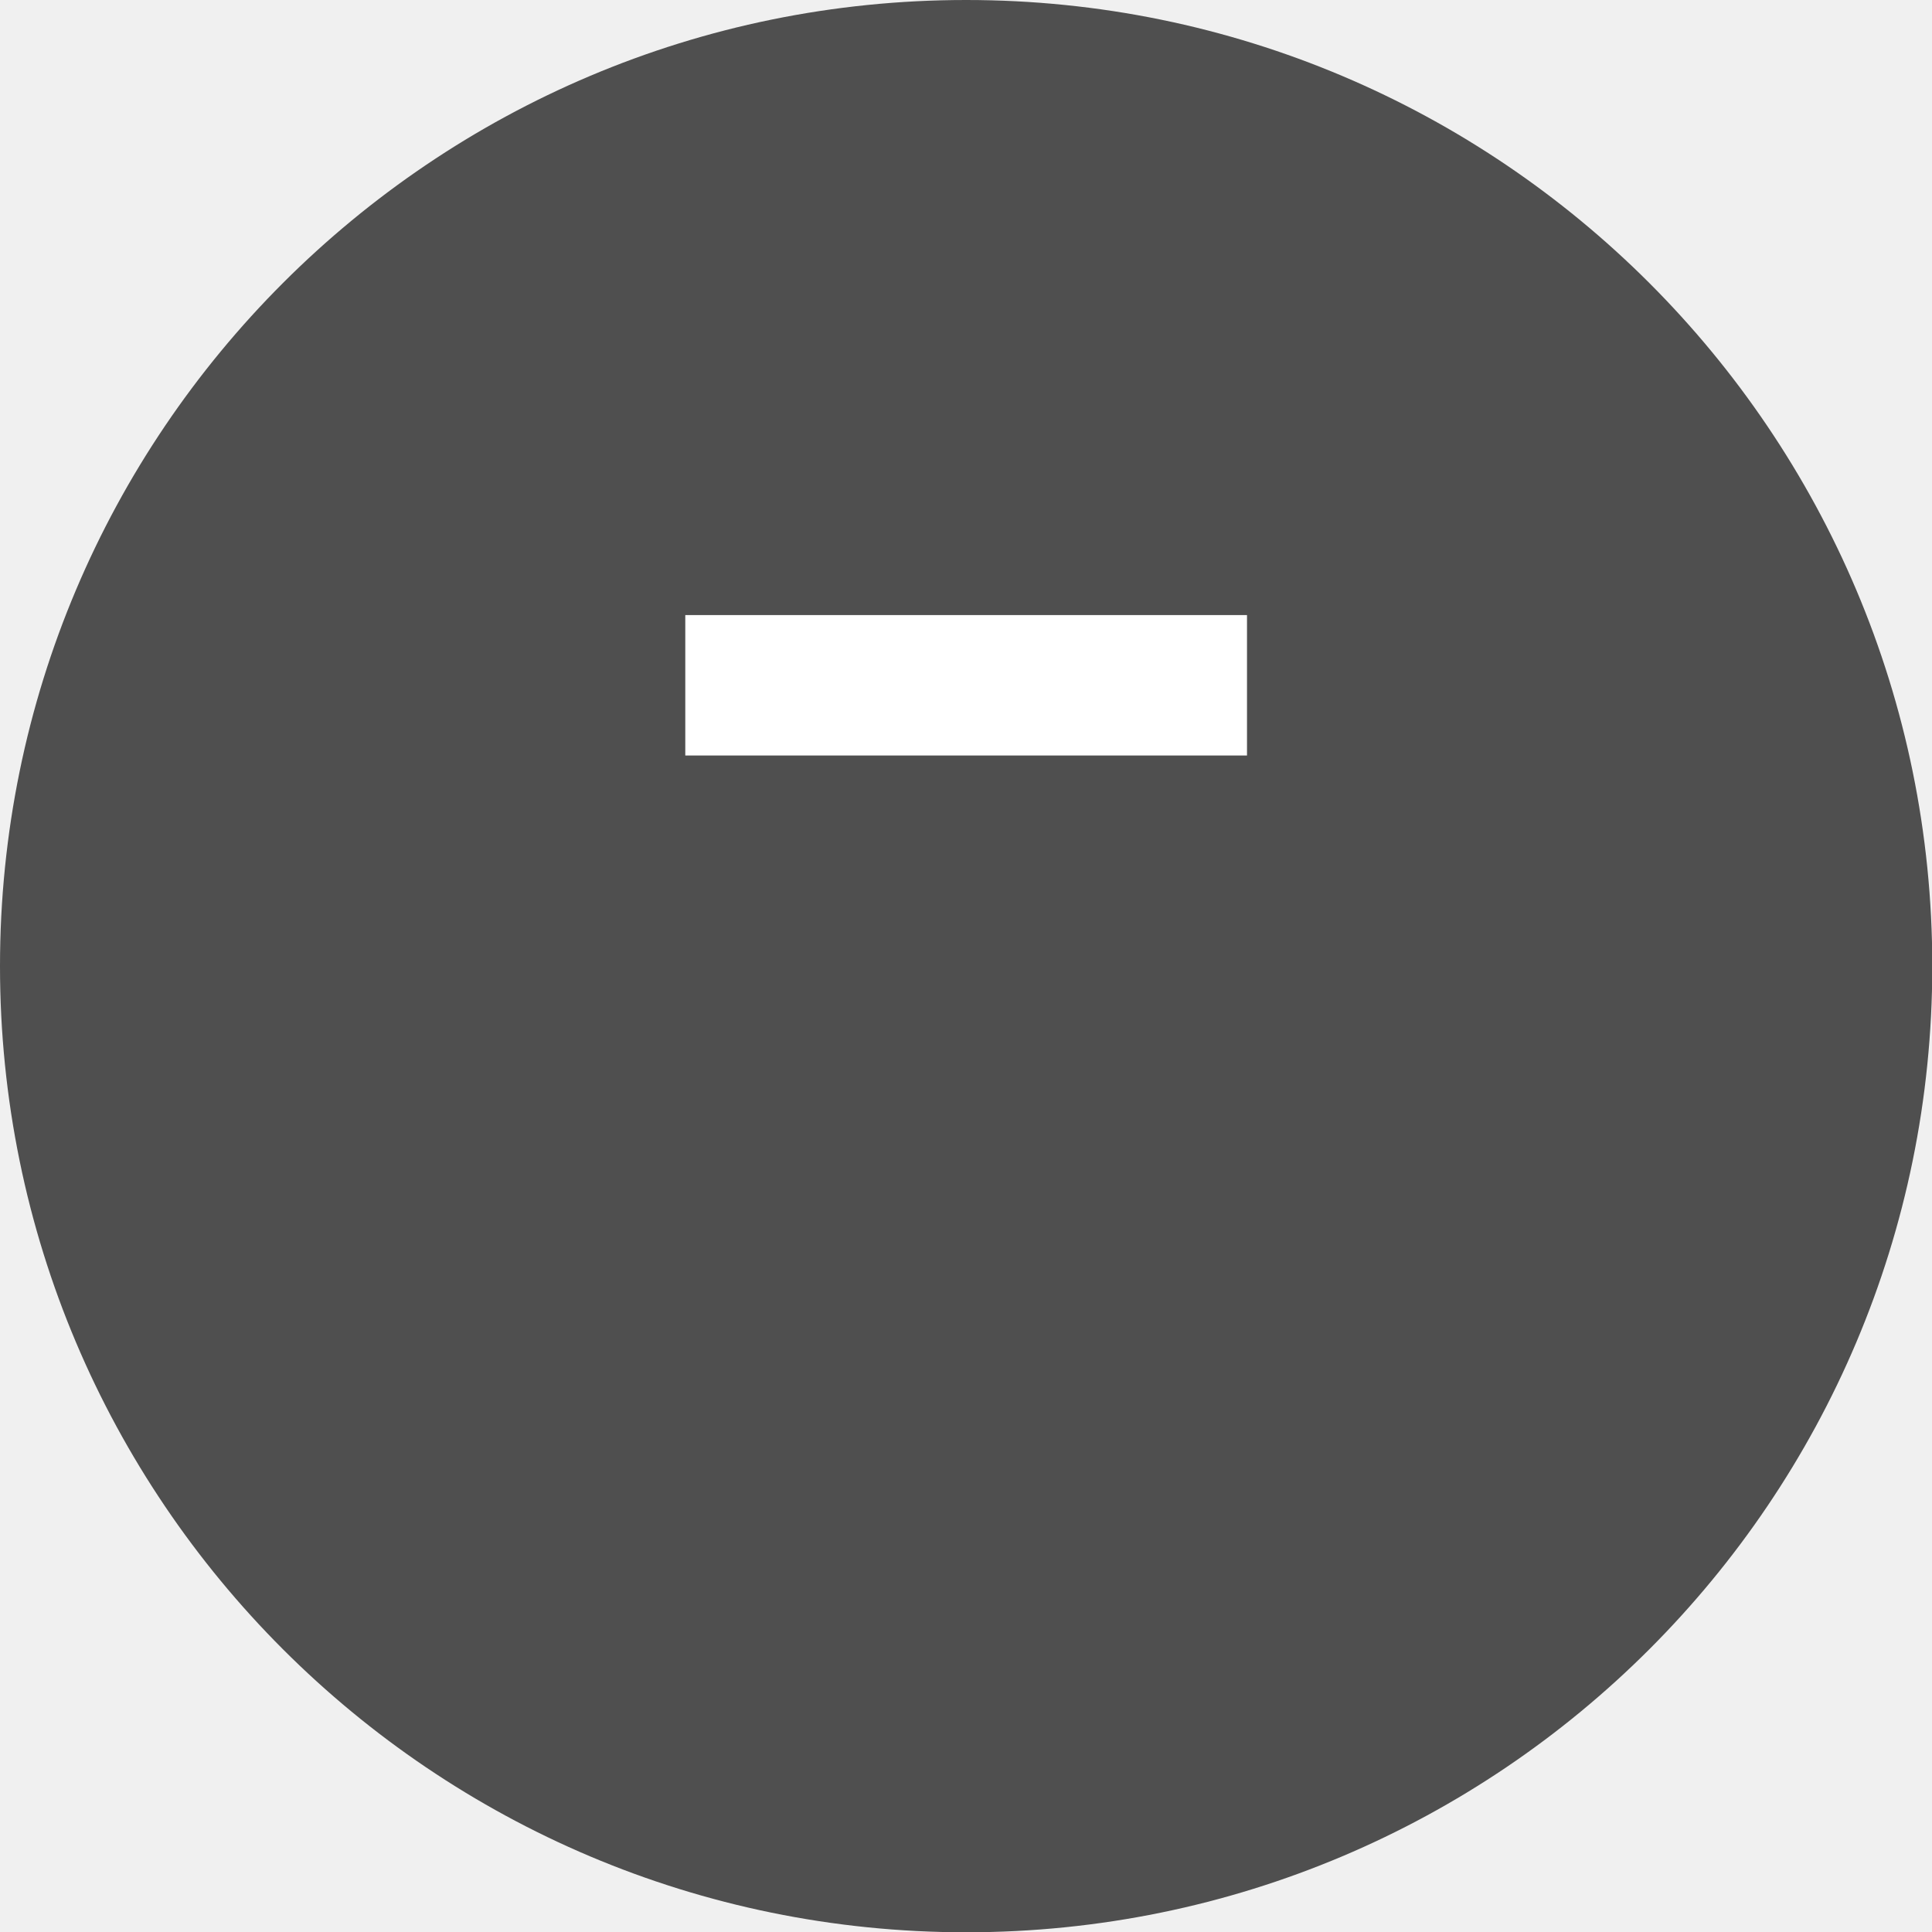
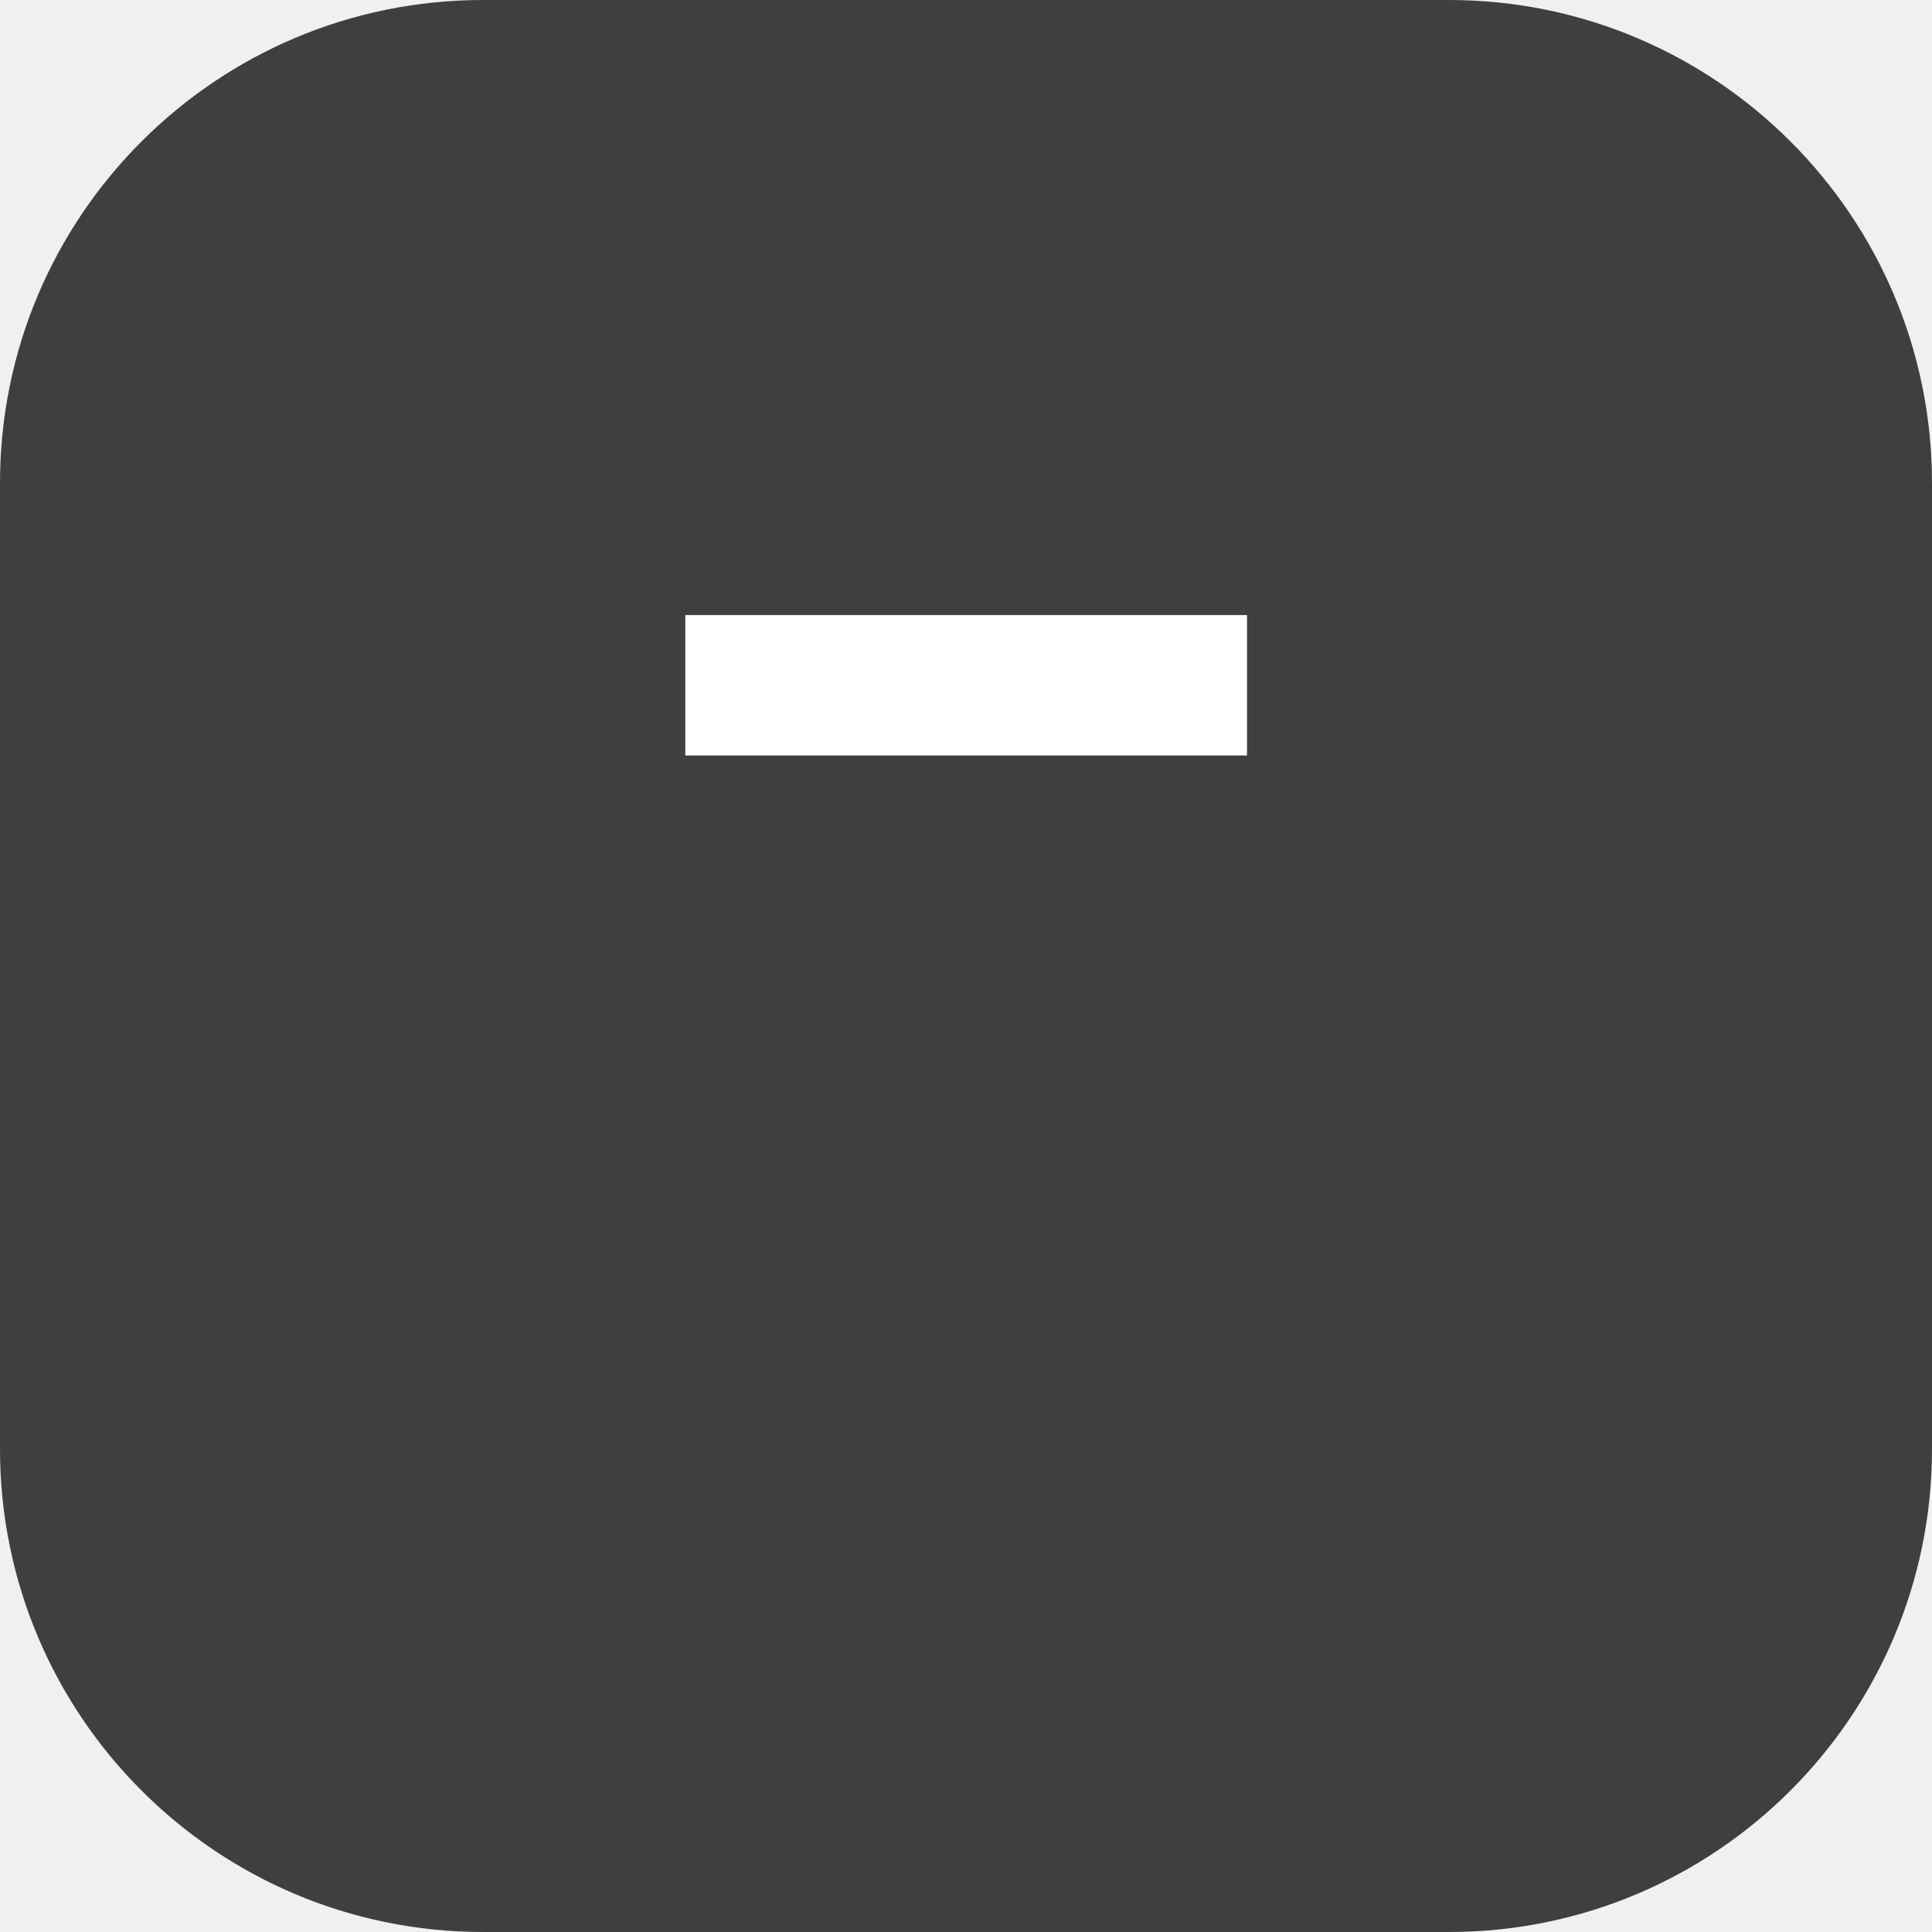
<svg xmlns="http://www.w3.org/2000/svg" width="26" height="26" viewBox="0 0 6.879 6.879" version="1.1" id="svg1">
  <defs id="defs1" />
  <g id="layer1">
-     <circle style="fill:#4f4f4f;fill-opacity:1;stroke:none;stroke-width:0.529;stroke-linecap:square;stroke-dasharray:none;stroke-opacity:1" id="circle2" cx="3.44" cy="3.44" r="3.44" />
+     <rect style="font-variation-settings:'STYL' 300;fill:#3f3f3f;fill-opacity:1;stroke-width:4" id="rect1" width="6.879" height="6.879" x="0" y="0" ry="1.72" />
    <path style="fill:#ffffff" d="M 2.44 2.19 L 2.44 2.69 L 4.44 2.69 L 4.44 2.19 L 2.44 2.19 Z" />
  </g>
</svg>
